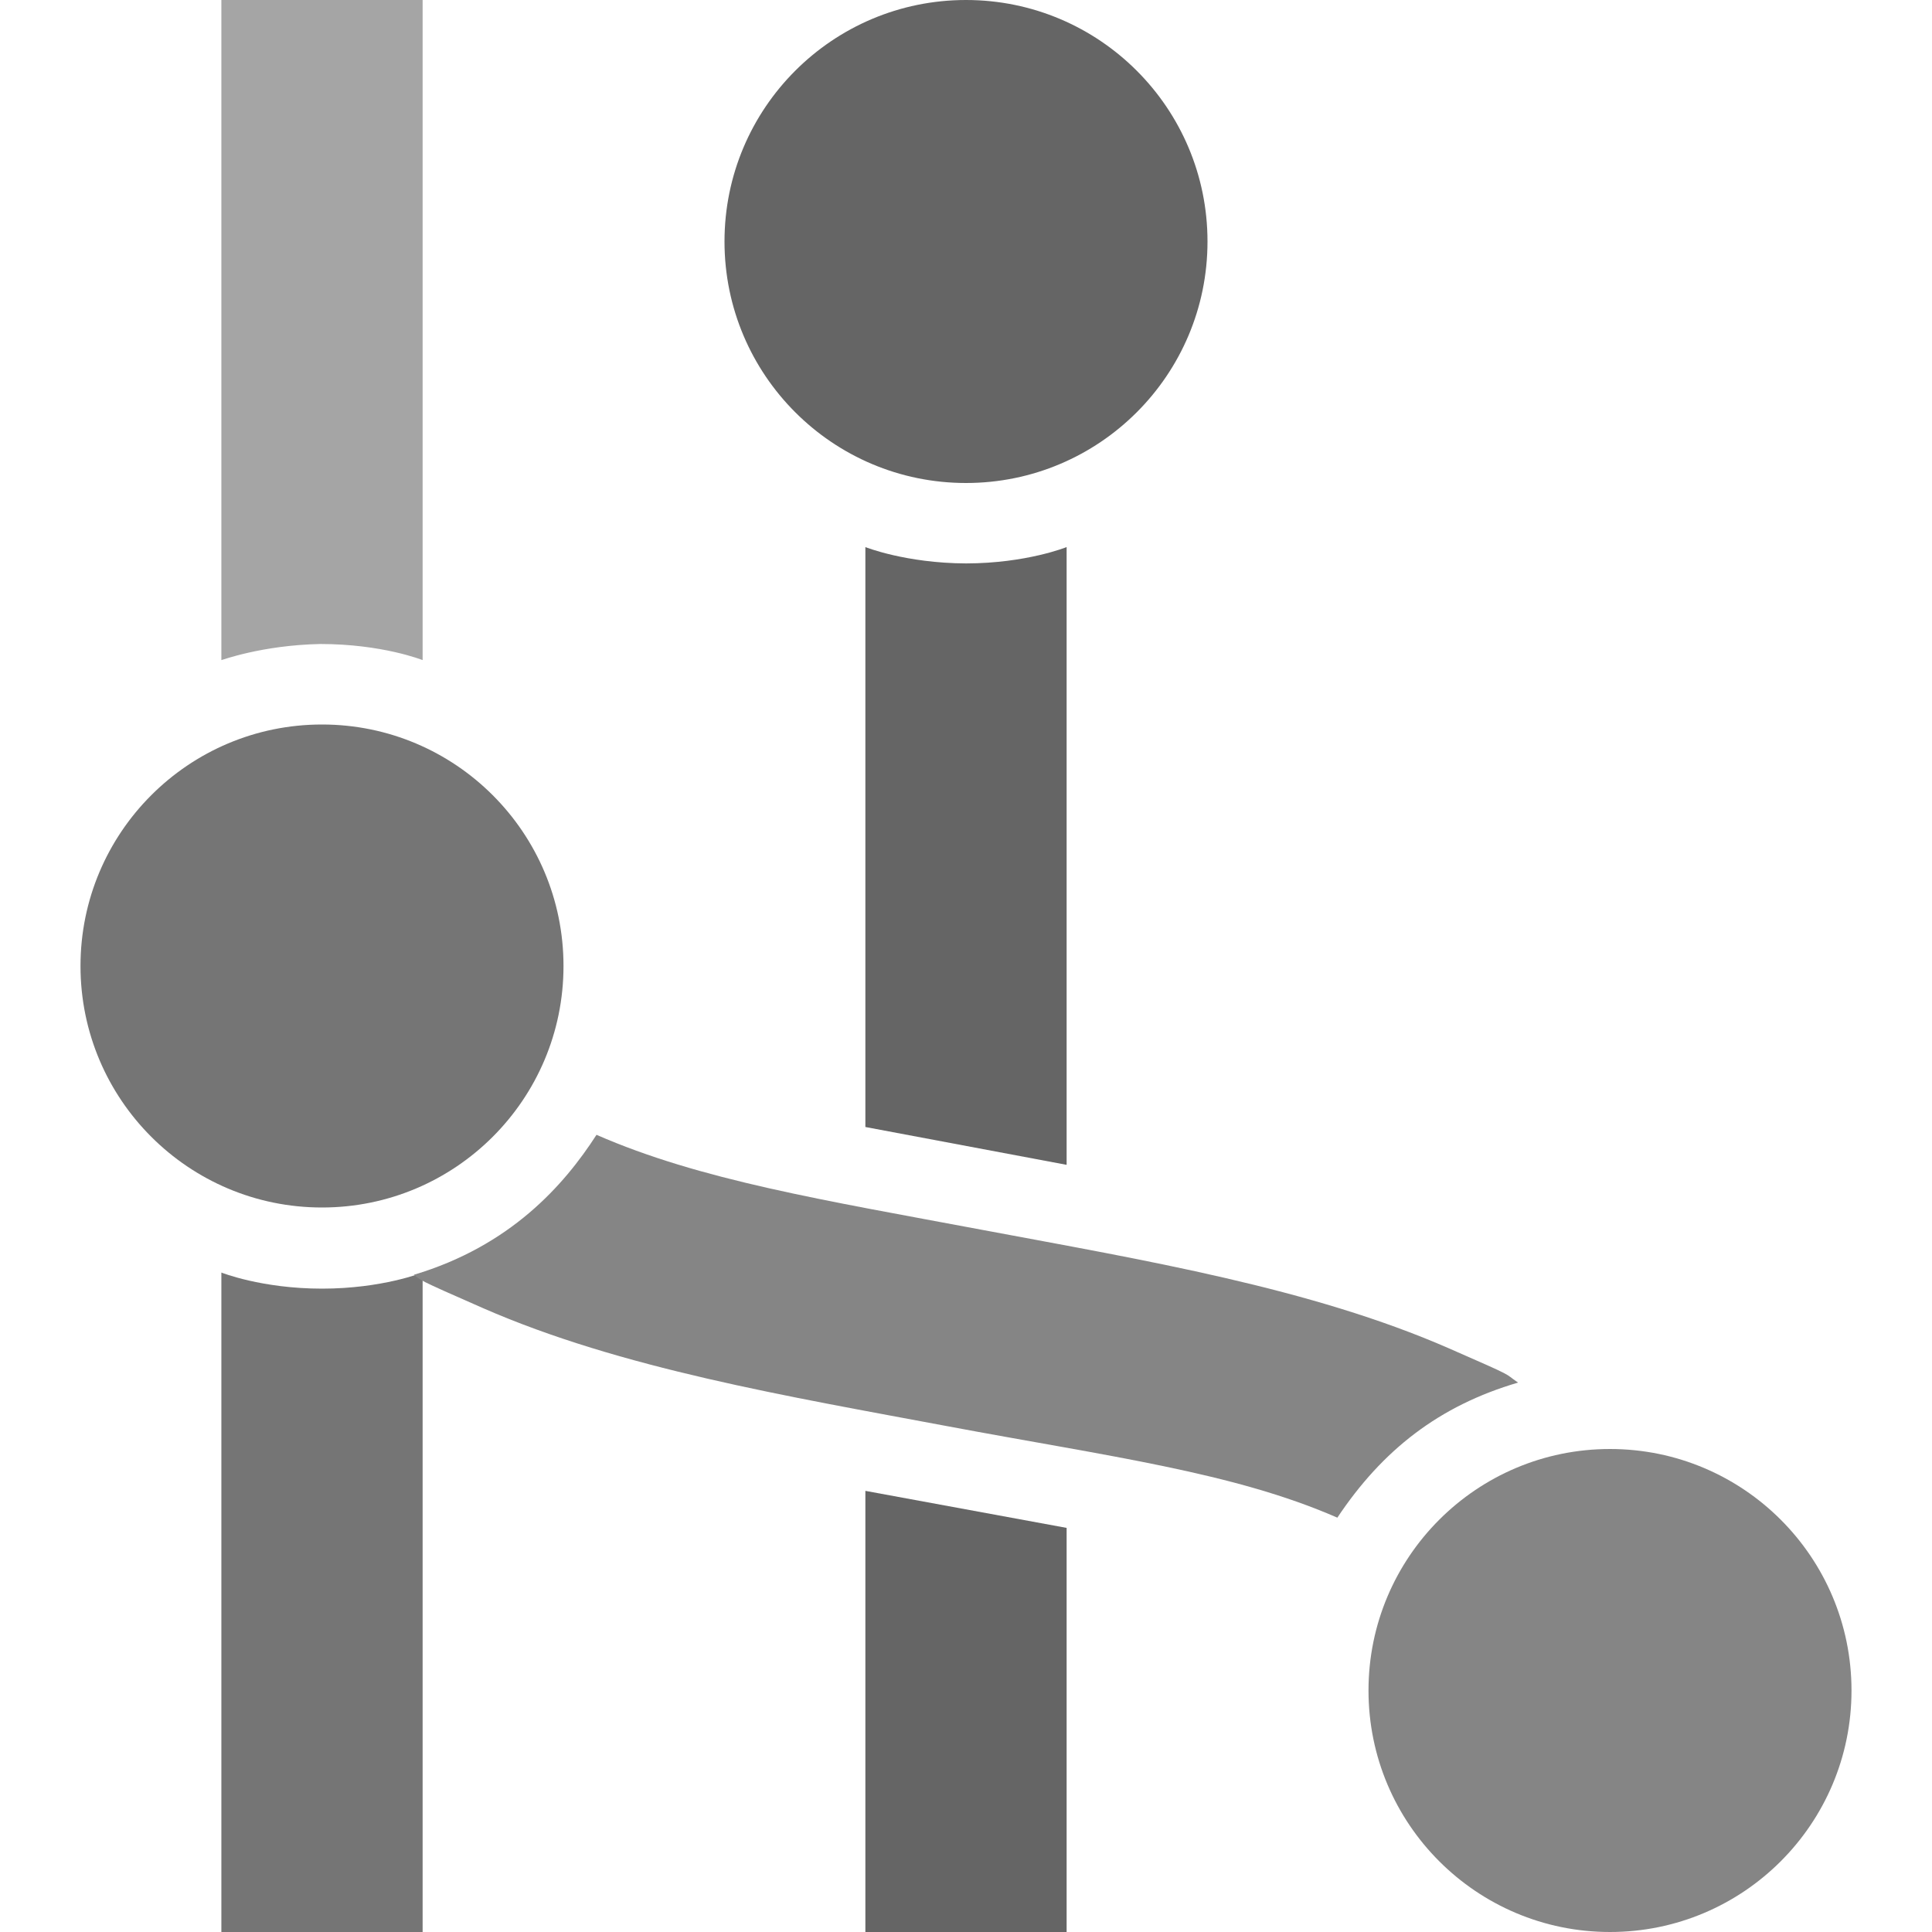
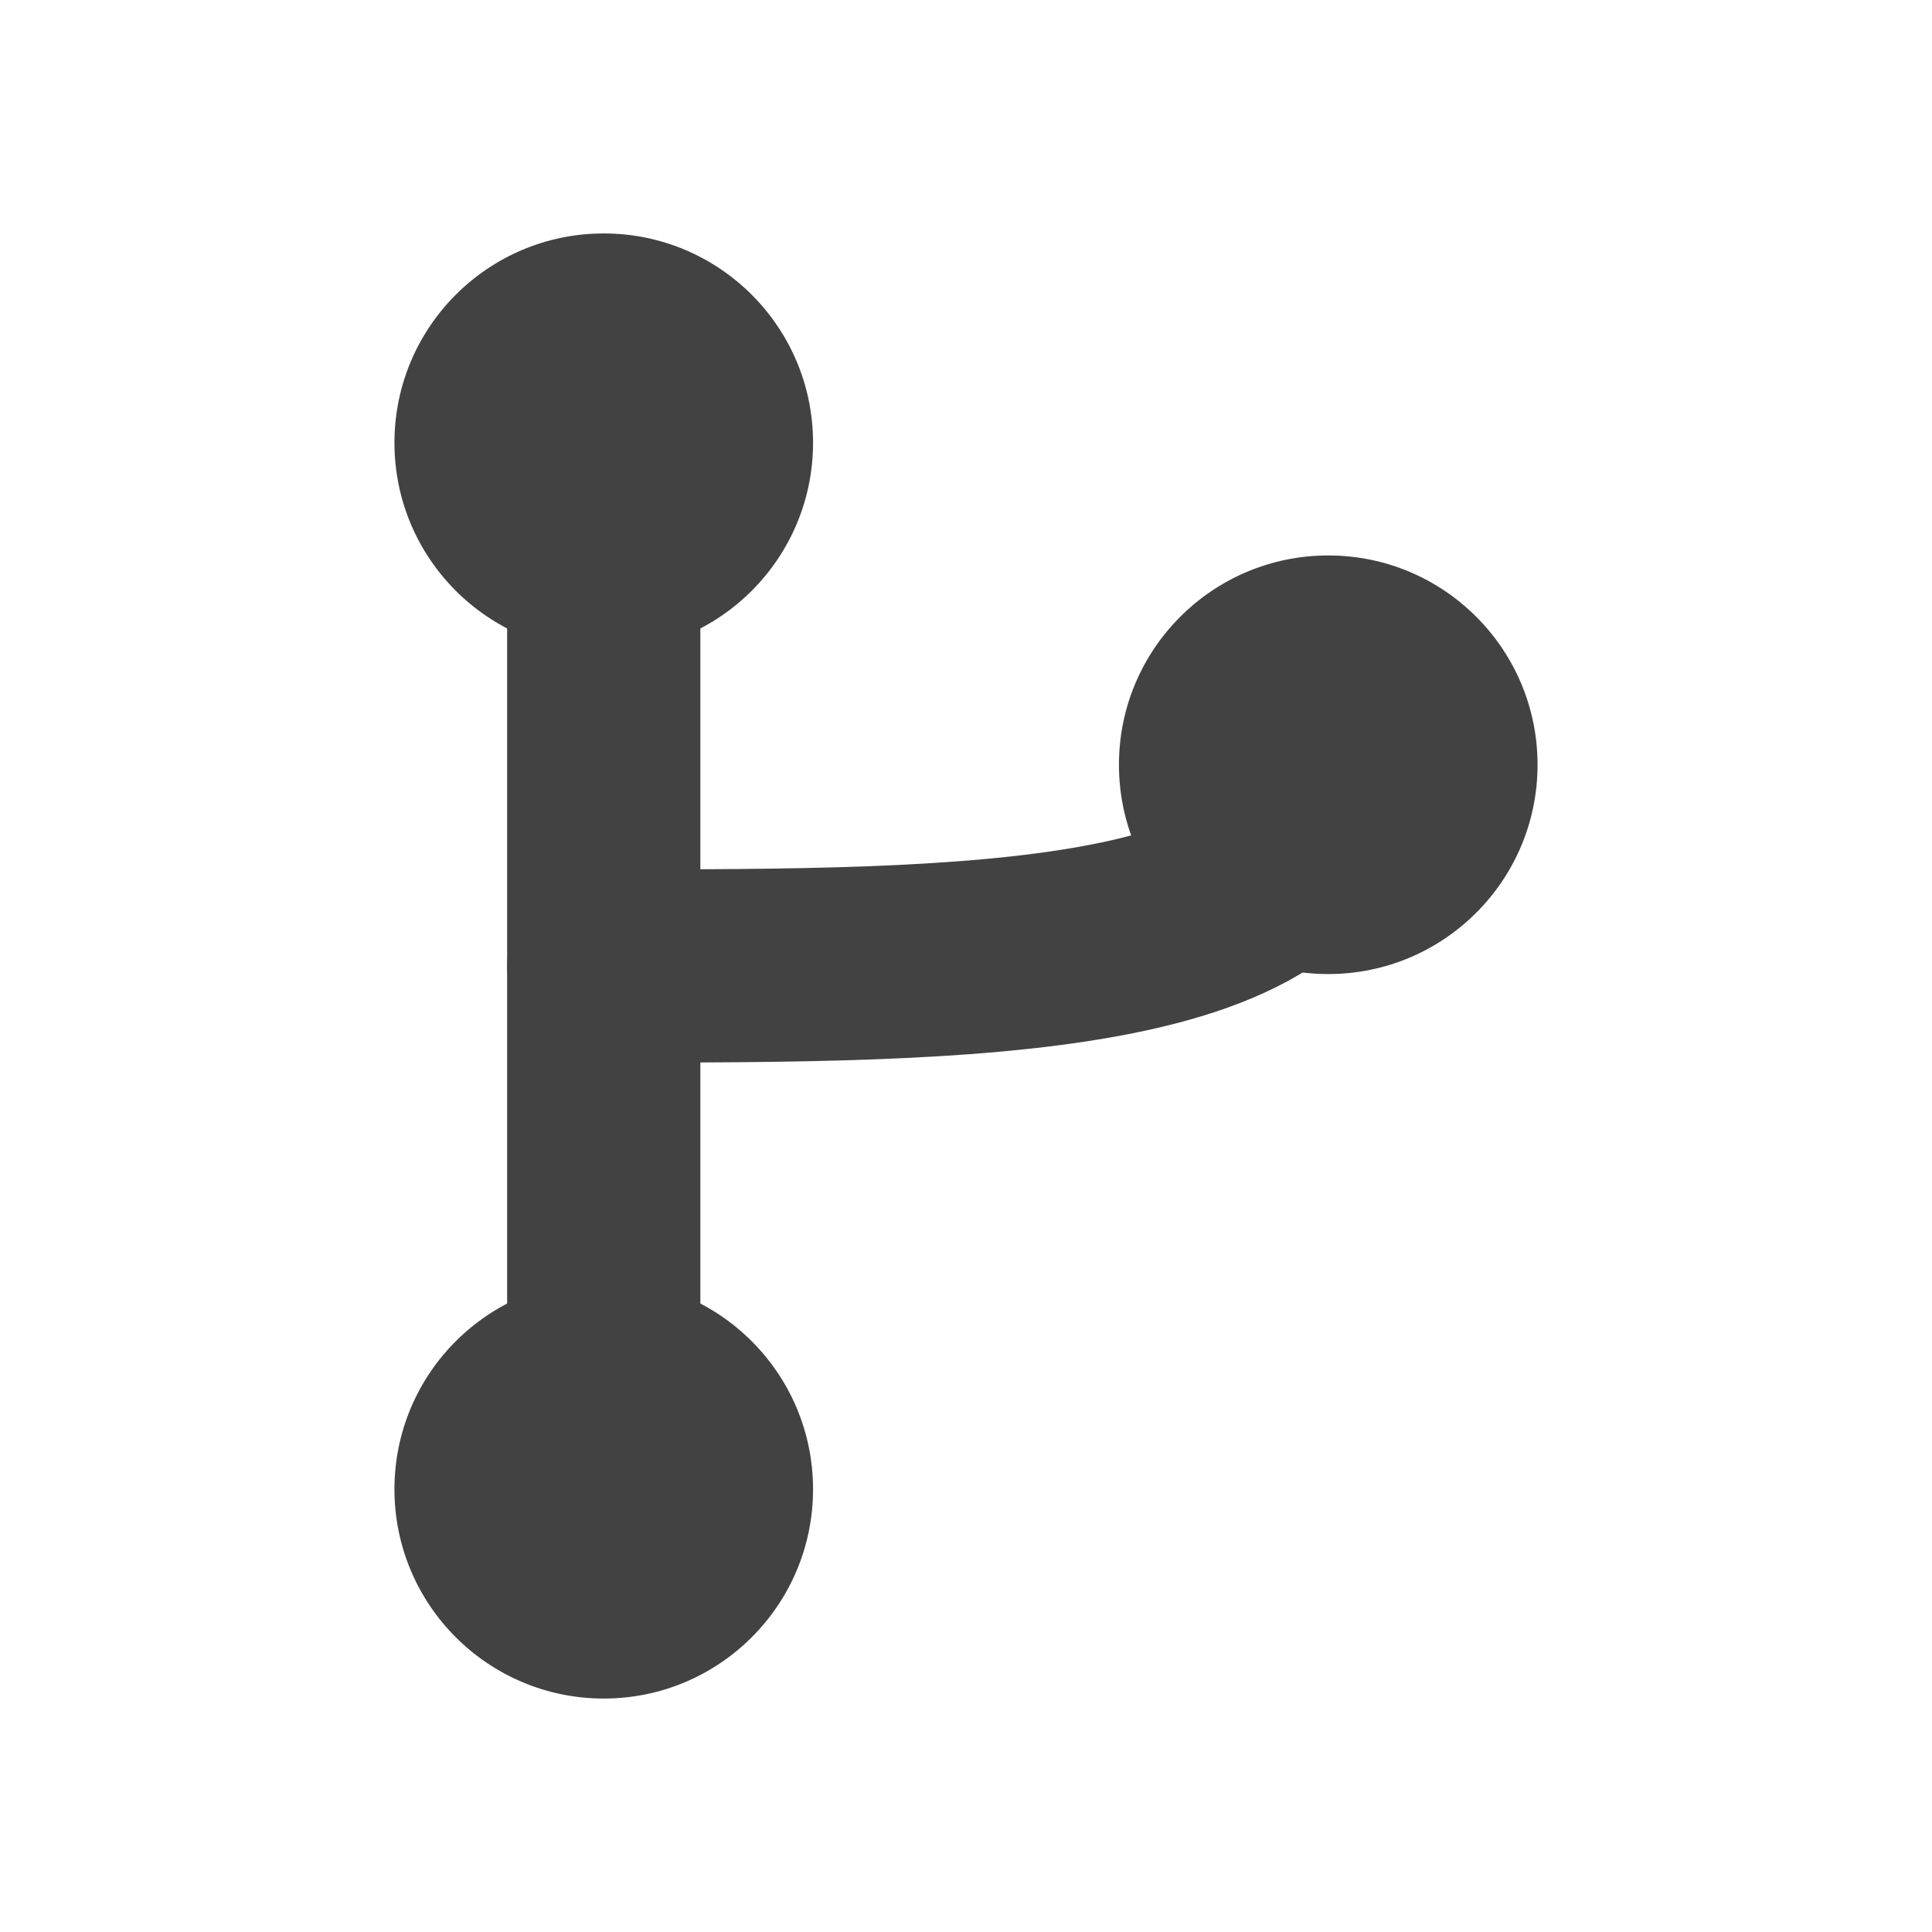
- <svg xmlns="http://www.w3.org/2000/svg" width="24" height="24">
-   <style>path,circle{fill-opacity:1;fill-rule:nonzero;stroke:none;}</style>
-   <path style="fill:#757575" d="m 2.75,15.808 c 0,0 0.5,0.2 1.25,0.2 0.75,0 1.25,-0.2 1.25,-0.2 l 0,8.192 -2.5,0 z" />
-   <path style="fill:#656565" d="m 10.75,6.796 c 0,0 0.5,0.2 1.25,0.203 0.75,-8.355e-4 1.25,-0.203 1.25,-0.203 L 13.25,14.47 10.75,14 z" />
-   <path style="fill:#656565" d="m 10.75,18.52 2.5,0.46 0,5.02 -2.5,0 z" />
-   <path style="fill:#a5a5a5" d="m 2.75,0 2.5,0 0,8.2 C 5.25,8.2 4.75,8 3.978,8 3.25,8.015 2.75,8.203 2.75,8.2 z" />
-   <path style="fill:#858585" d="M 5.141,15.836 C 5.235,15.906 5.143,15.875 6,16.25 c 1.714,0.75 3.781,1.094 5.781,1.469 2,0.375 3.546,0.571 4.832,1.134 0.56,-0.84 1.263,-1.39 2.245,-1.678 C 18.668,17.046 18.857,17.125 18,16.75 c -1.714,-0.75 -3.781,-1.094 -5.781,-1.469 -2,-0.375 -3.523,-0.621 -4.809,-1.184 -0.407,0.632 -1.074,1.382 -2.269,1.739 z" />
-   <circle style="fill:#757575" cx="4" cy="12" r="3" />
-   <circle style="fill:#656565" cx="12" cy="3" r="3" />
-   <circle style="fill:#858585" cx="20" cy="21" r="3" />
+ <svg xmlns="http://www.w3.org/2000/svg" width="24" height="24" viewBox="0 0 24 24" fill="none">
+   <g stroke="#424242" stroke-width="2.4" stroke-linecap="round" stroke-linejoin="round">
+     <line x1="7.5" y1="5.5" x2="7.5" y2="18.5" />
+     <path d="M7.5 12 C 12 12, 16.5 12, 16.5 9.5" />
+   </g>
+   <circle cx="7.5" cy="5.5" r="2.6" fill="#424242" />
+   <circle cx="7.5" cy="18.5" r="2.6" fill="#424242" />
+   <circle cx="16.5" cy="9.5" r="2.6" fill="#424242" />
</svg>
